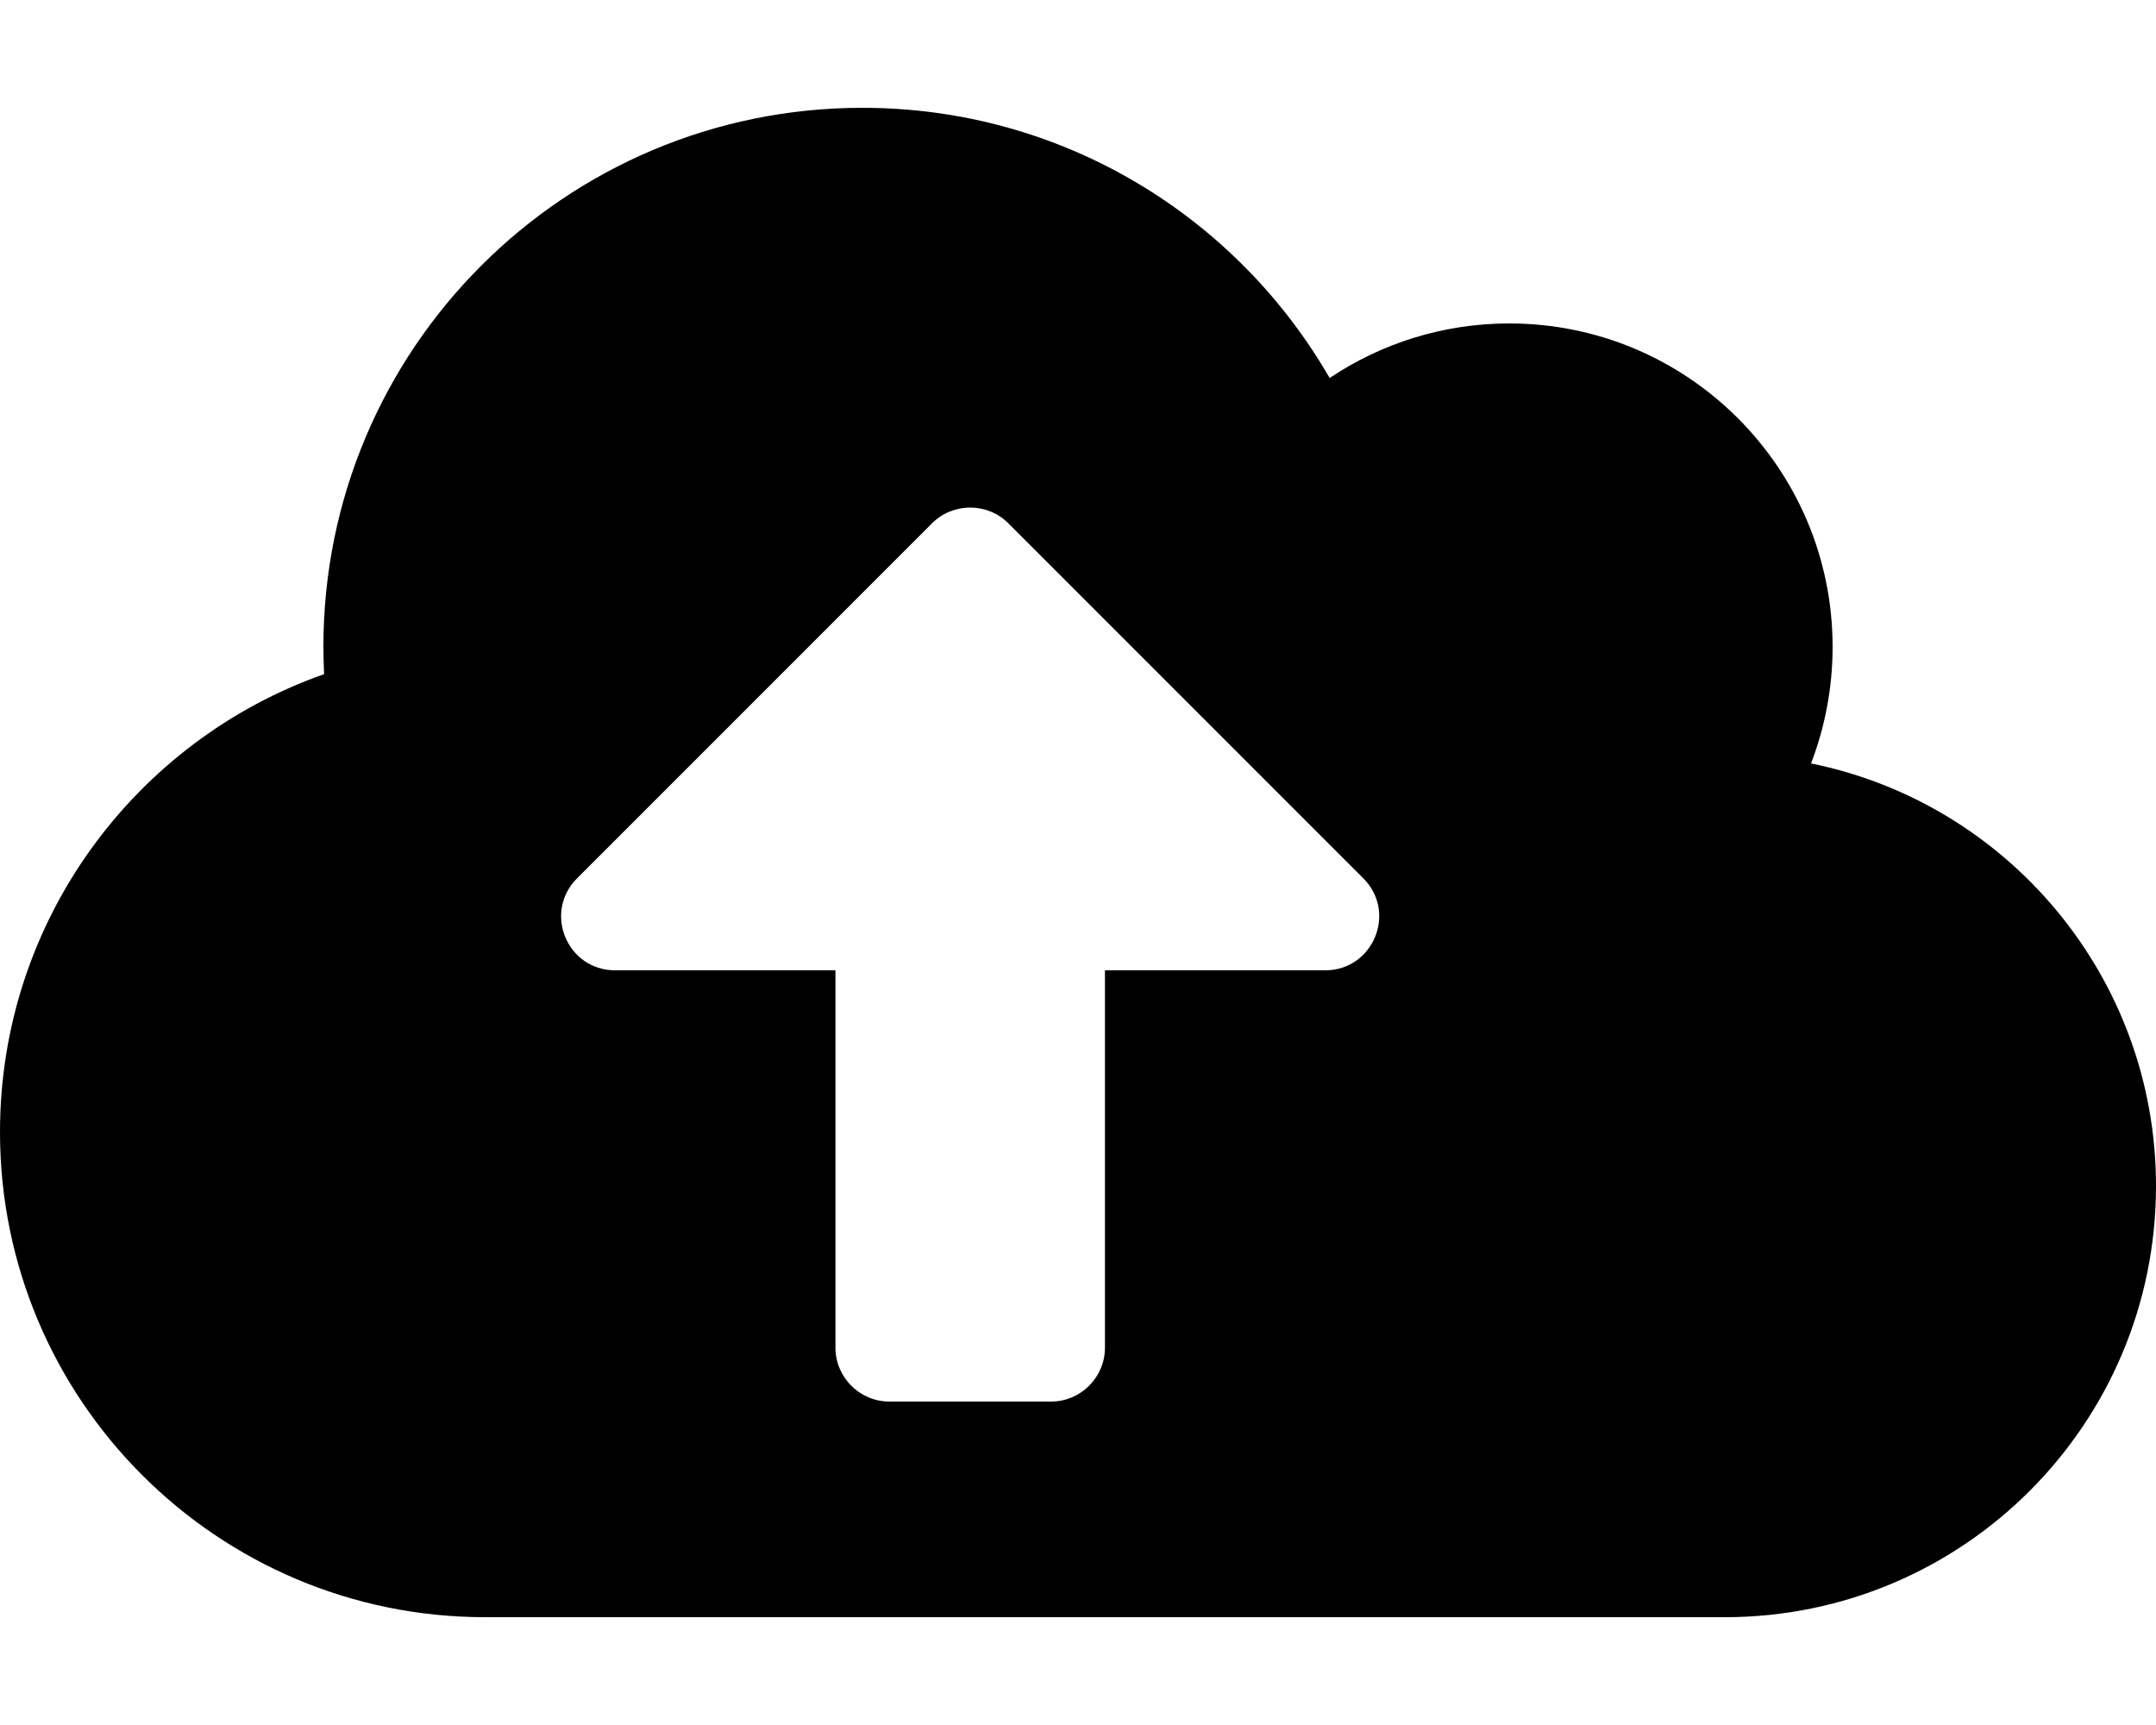
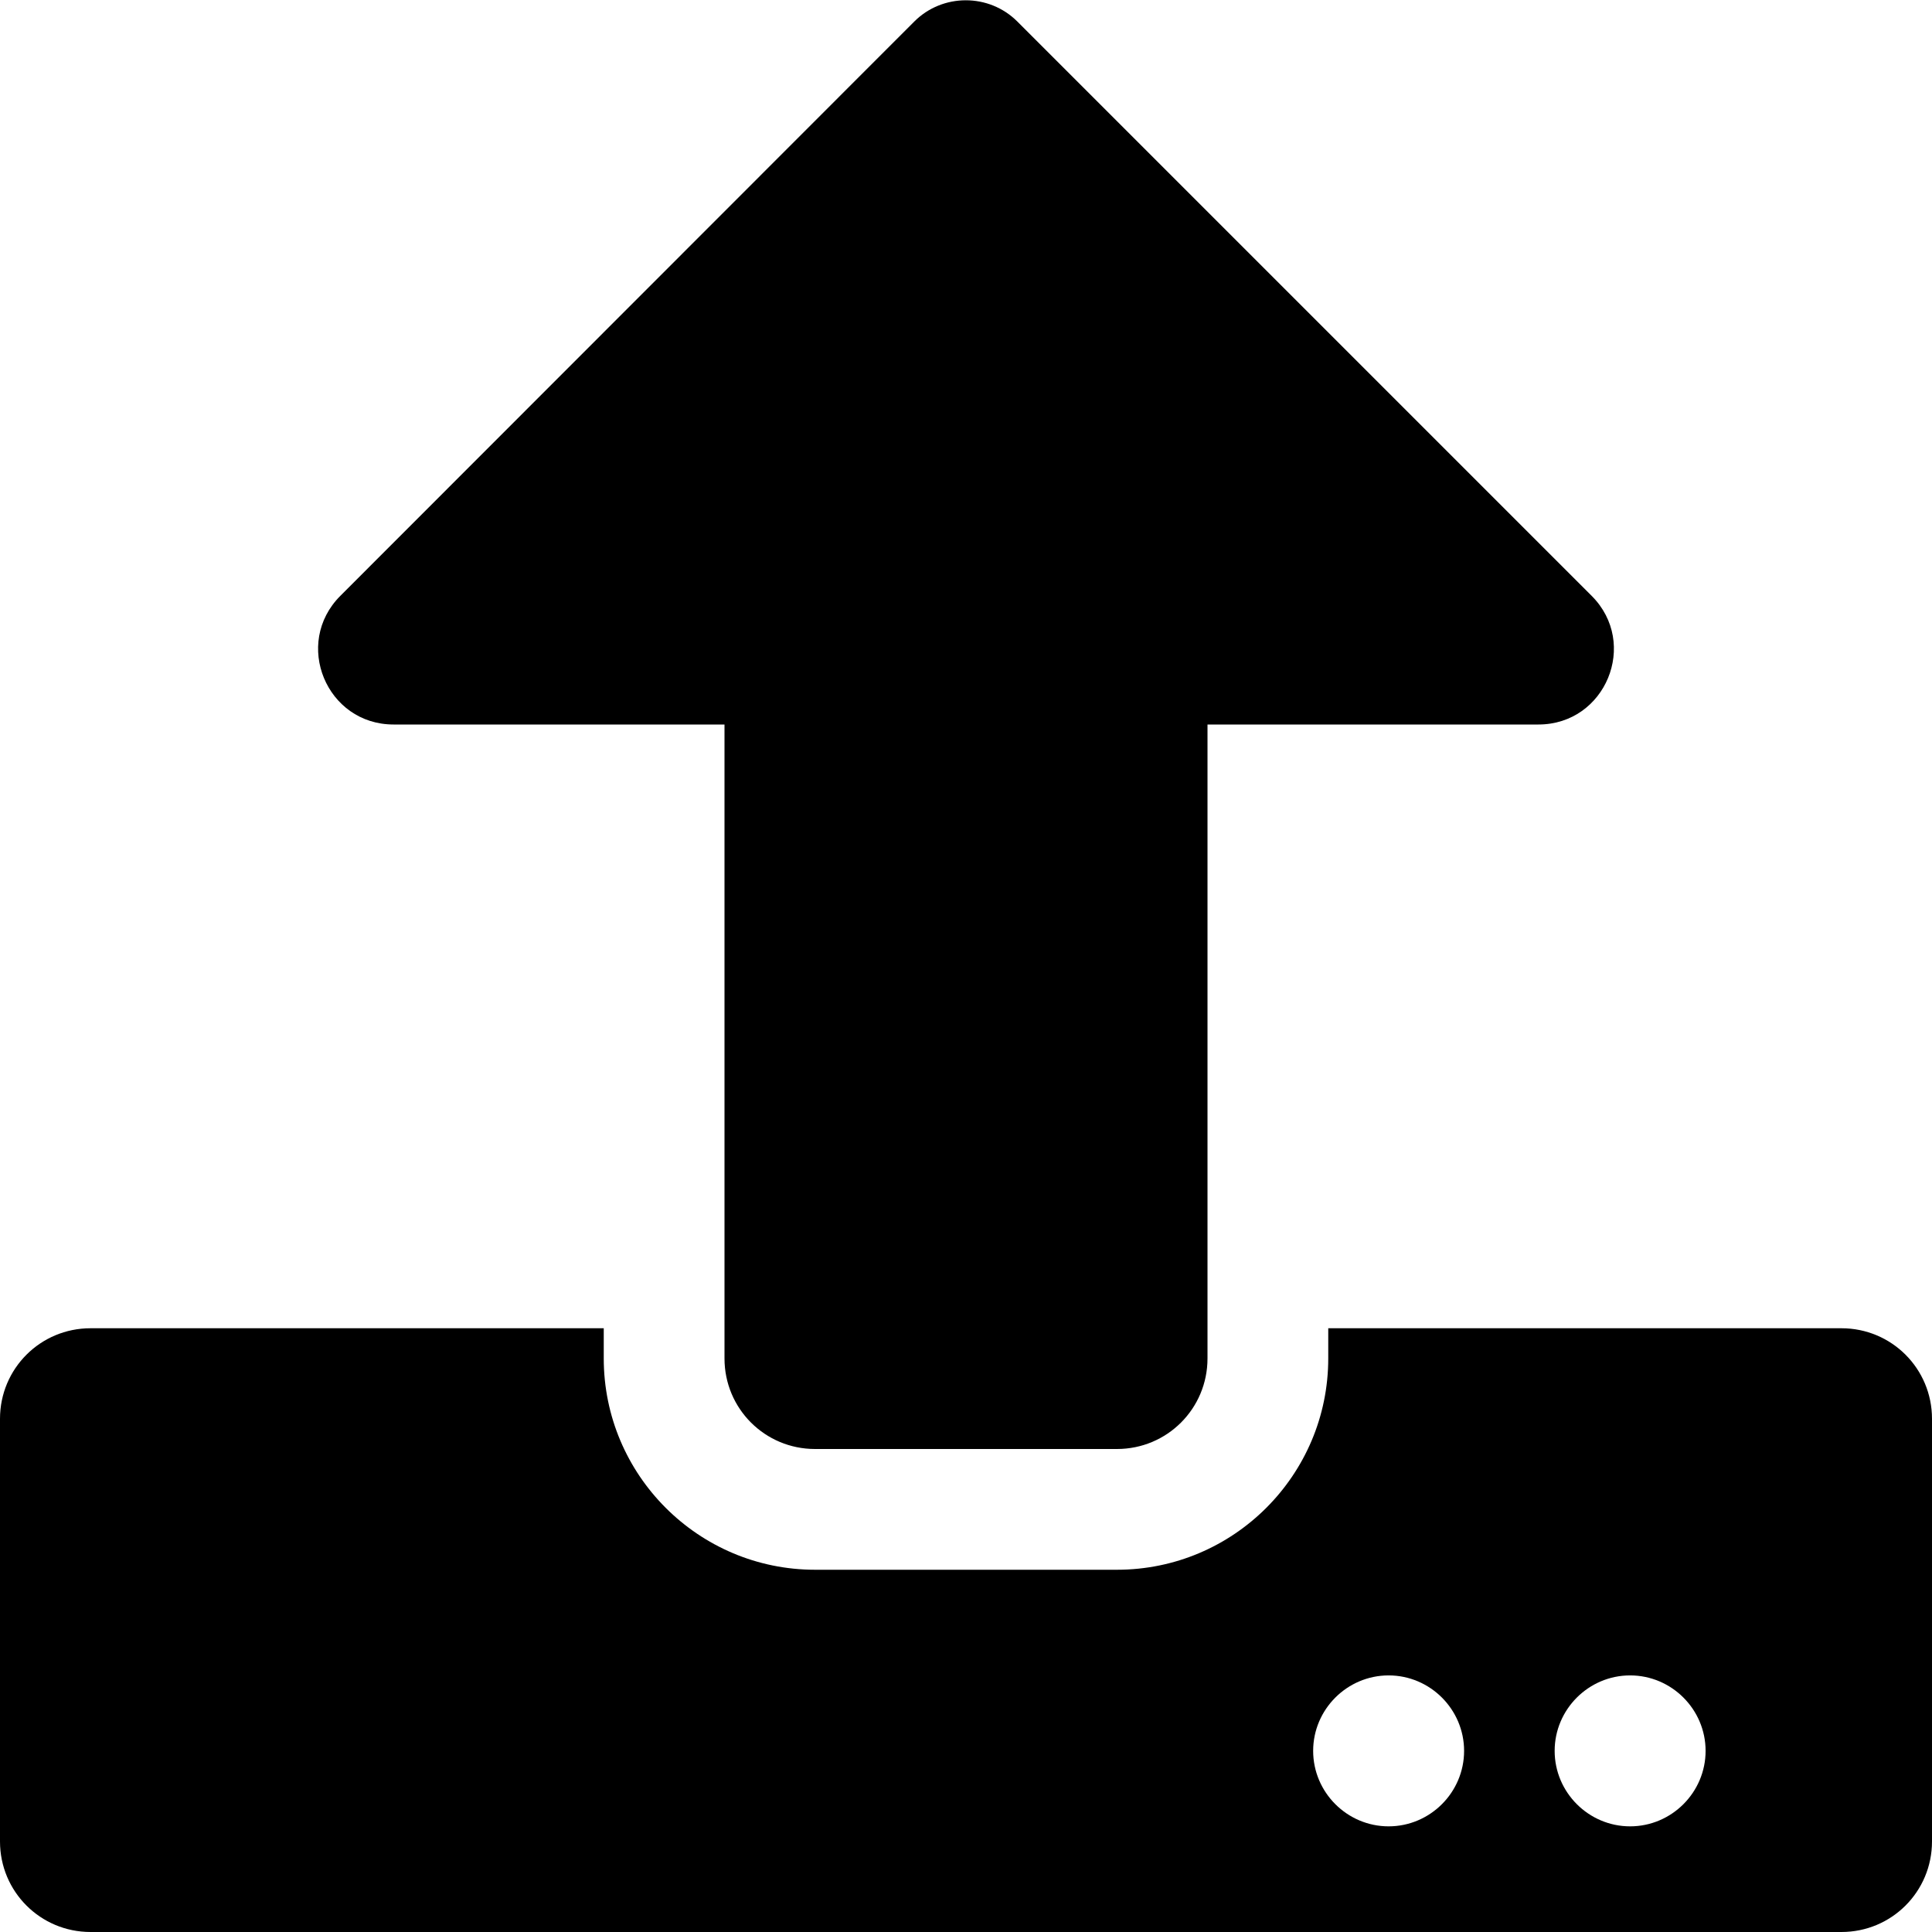
- <svg xmlns="http://www.w3.org/2000/svg" aria-hidden="true" focusable="false" data-prefix="fas" data-icon="cloud-upload-alt" class="svg-inline--fa fa-cloud-upload-alt fa-w-20" role="img" viewBox="0 0 640 512">
-   <path fill="currentColor" d="M537.6 226.6c4.1-10.7 6.4-22.4 6.4-34.6 0-53-43-96-96-96-19.7 0-38.1 6-53.3 16.2C367 64.2 315.3 32 256 32c-88.4 0-160 71.6-160 160 0 2.7.1 5.4.2 8.1C40.2 219.8 0 273.2 0 336c0 79.5 64.5 144 144 144h368c70.7 0 128-57.3 128-128 0-61.9-44-113.6-102.4-125.4zM393.4 288H328v112c0 8.8-7.2 16-16 16h-48c-8.8 0-16-7.2-16-16V288h-65.4c-14.3 0-21.4-17.2-11.3-27.3l105.4-105.4c6.2-6.2 16.4-6.2 22.6 0l105.4 105.4c10.1 10.1 2.9 27.3-11.3 27.3z" />
+ <svg xmlns="http://www.w3.org/2000/svg" aria-hidden="true" focusable="false" data-prefix="fas" data-icon="upload" class="svg-inline--fa fa-upload fa-w-16" role="img" viewBox="0 0 512 512">
+   <path fill="currentColor" d="M296 384h-80c-13.3 0-24-10.7-24-24V192h-87.7c-17.8 0-26.7-21.5-14.1-34.1L242.3 5.7c7.5-7.5 19.8-7.5 27.3 0l152.2 152.2c12.6 12.6 3.7 34.1-14.1 34.1H320v168c0 13.3-10.7 24-24 24zm216-8v112c0 13.3-10.7 24-24 24H24c-13.3 0-24-10.7-24-24V376c0-13.3 10.7-24 24-24h136v8c0 30.9 25.1 56 56 56h80c30.9 0 56-25.1 56-56v-8h136c13.3 0 24 10.7 24 24zm-124 88c0-11-9-20-20-20s-20 9-20 20 9 20 20 20 20-9 20-20zm64 0c0-11-9-20-20-20s-20 9-20 20 9 20 20 20 20-9 20-20z" />
</svg>
